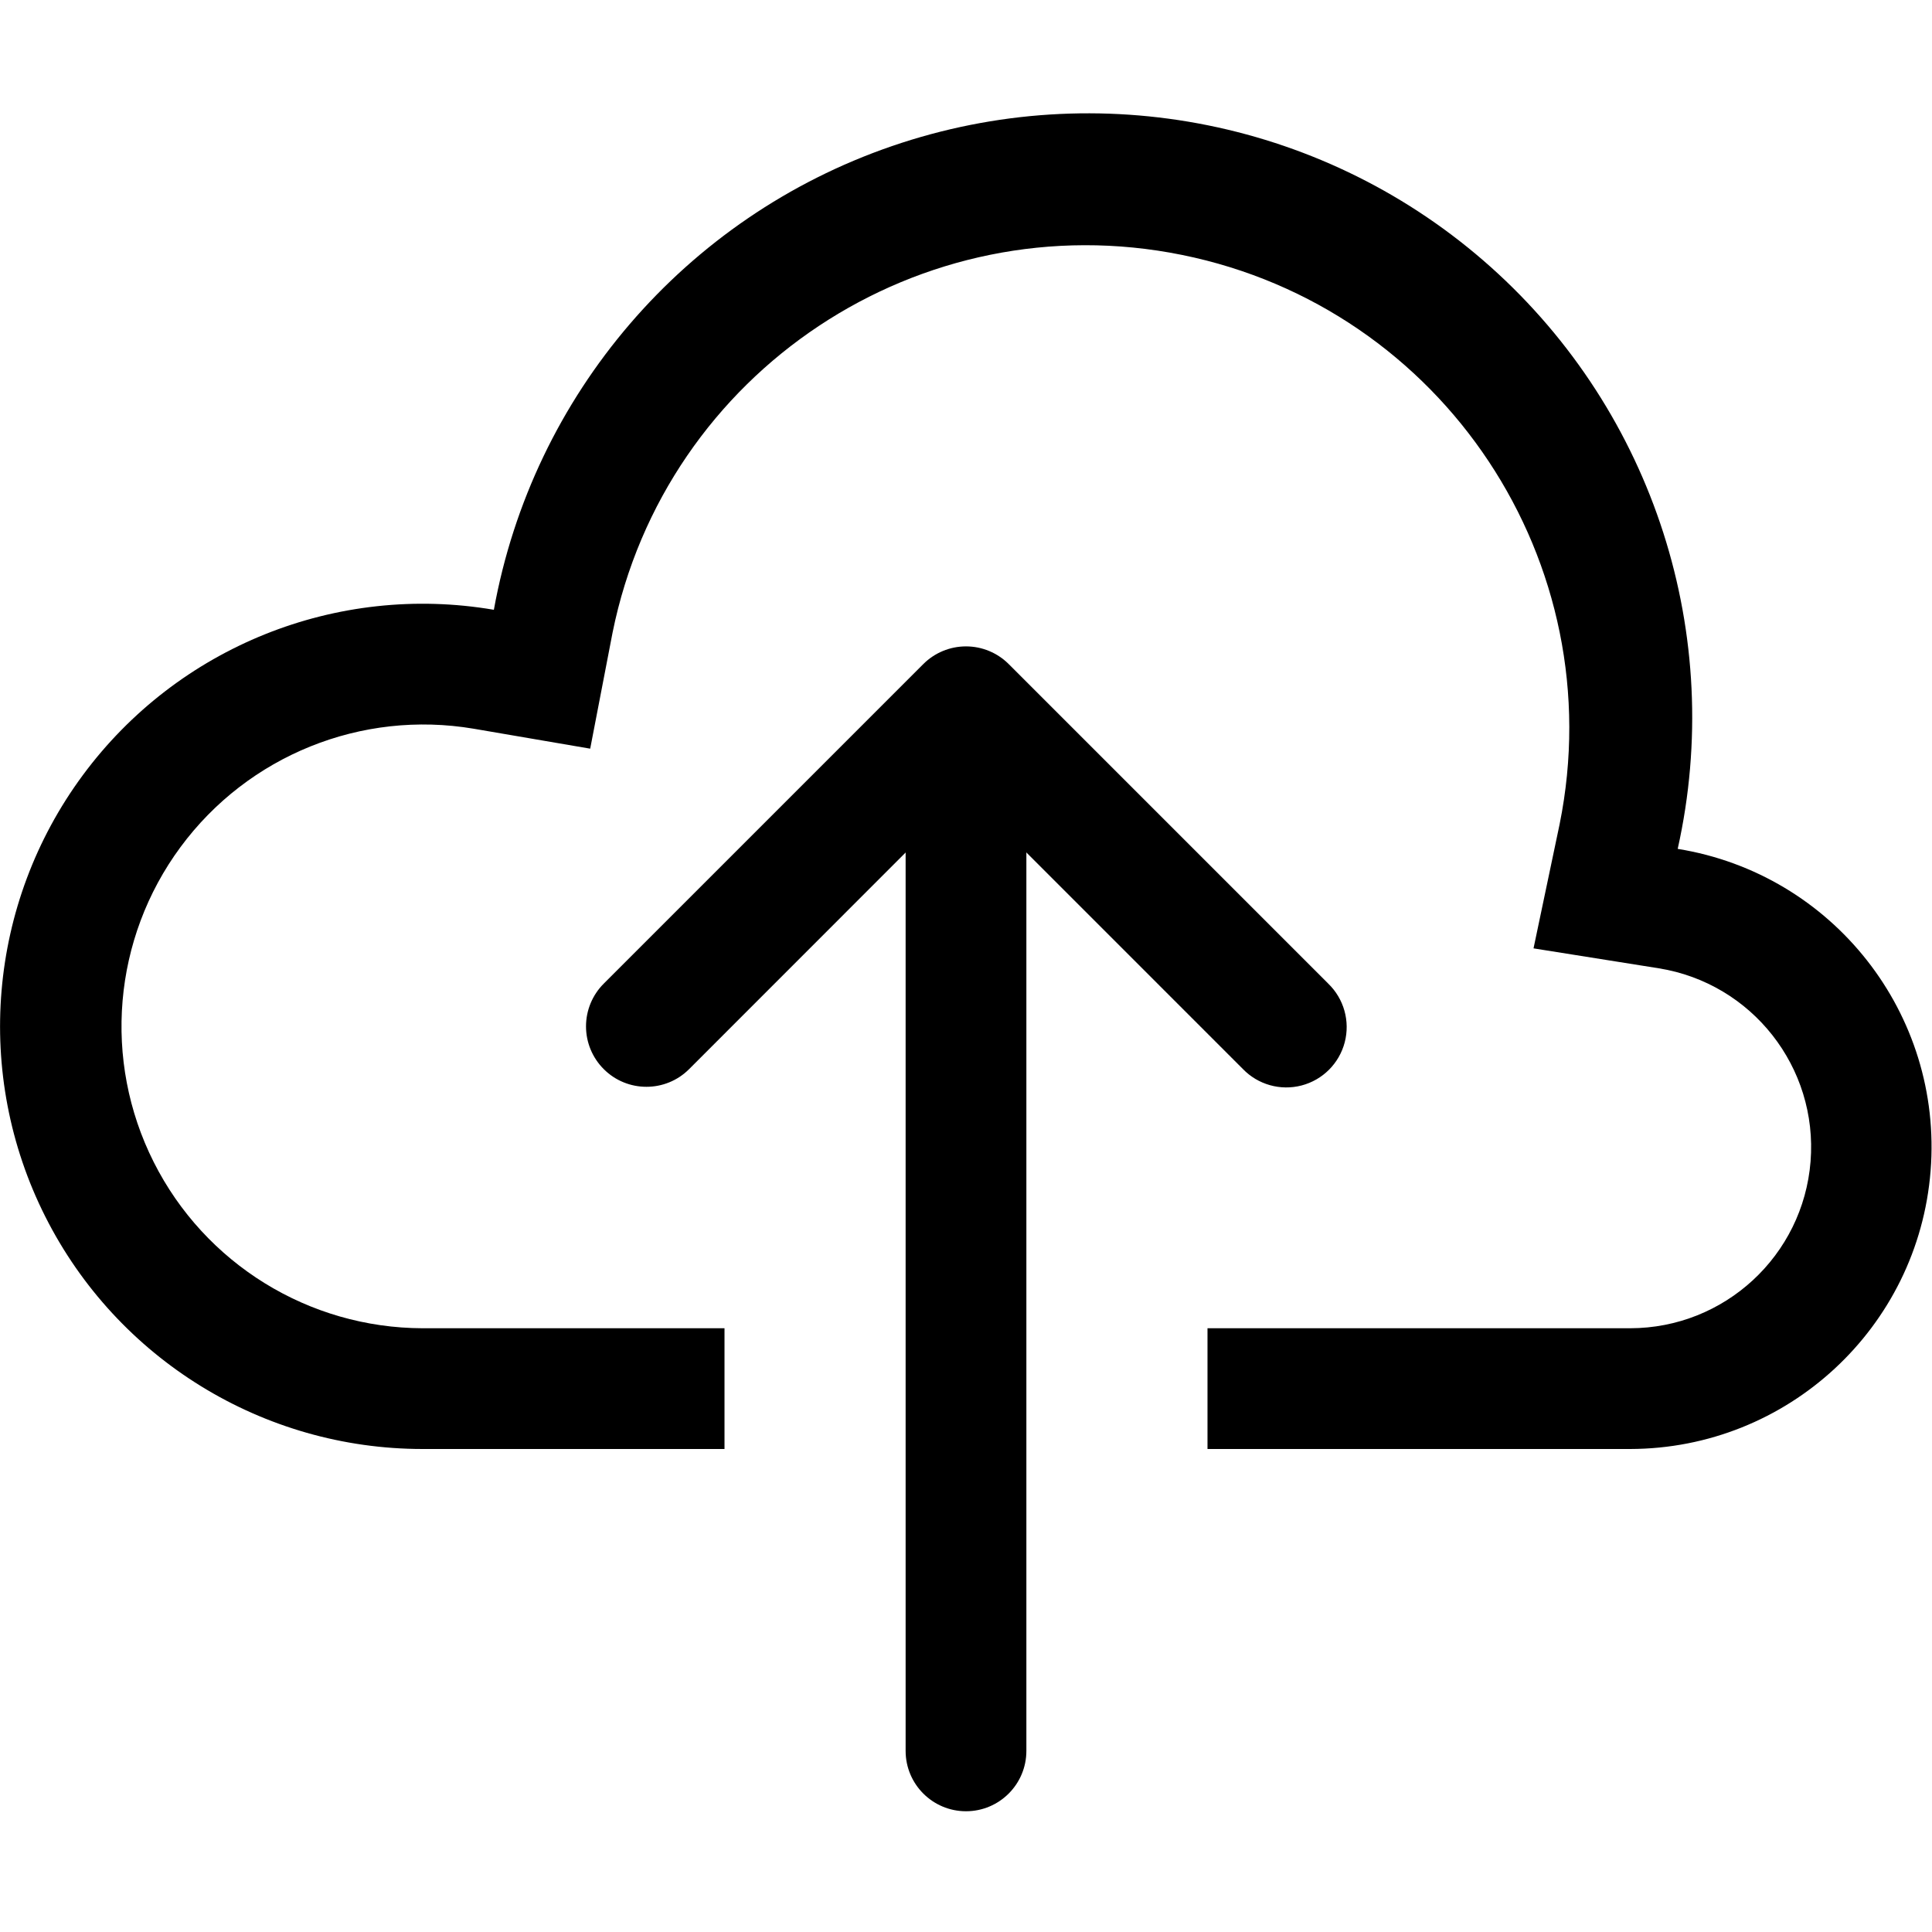
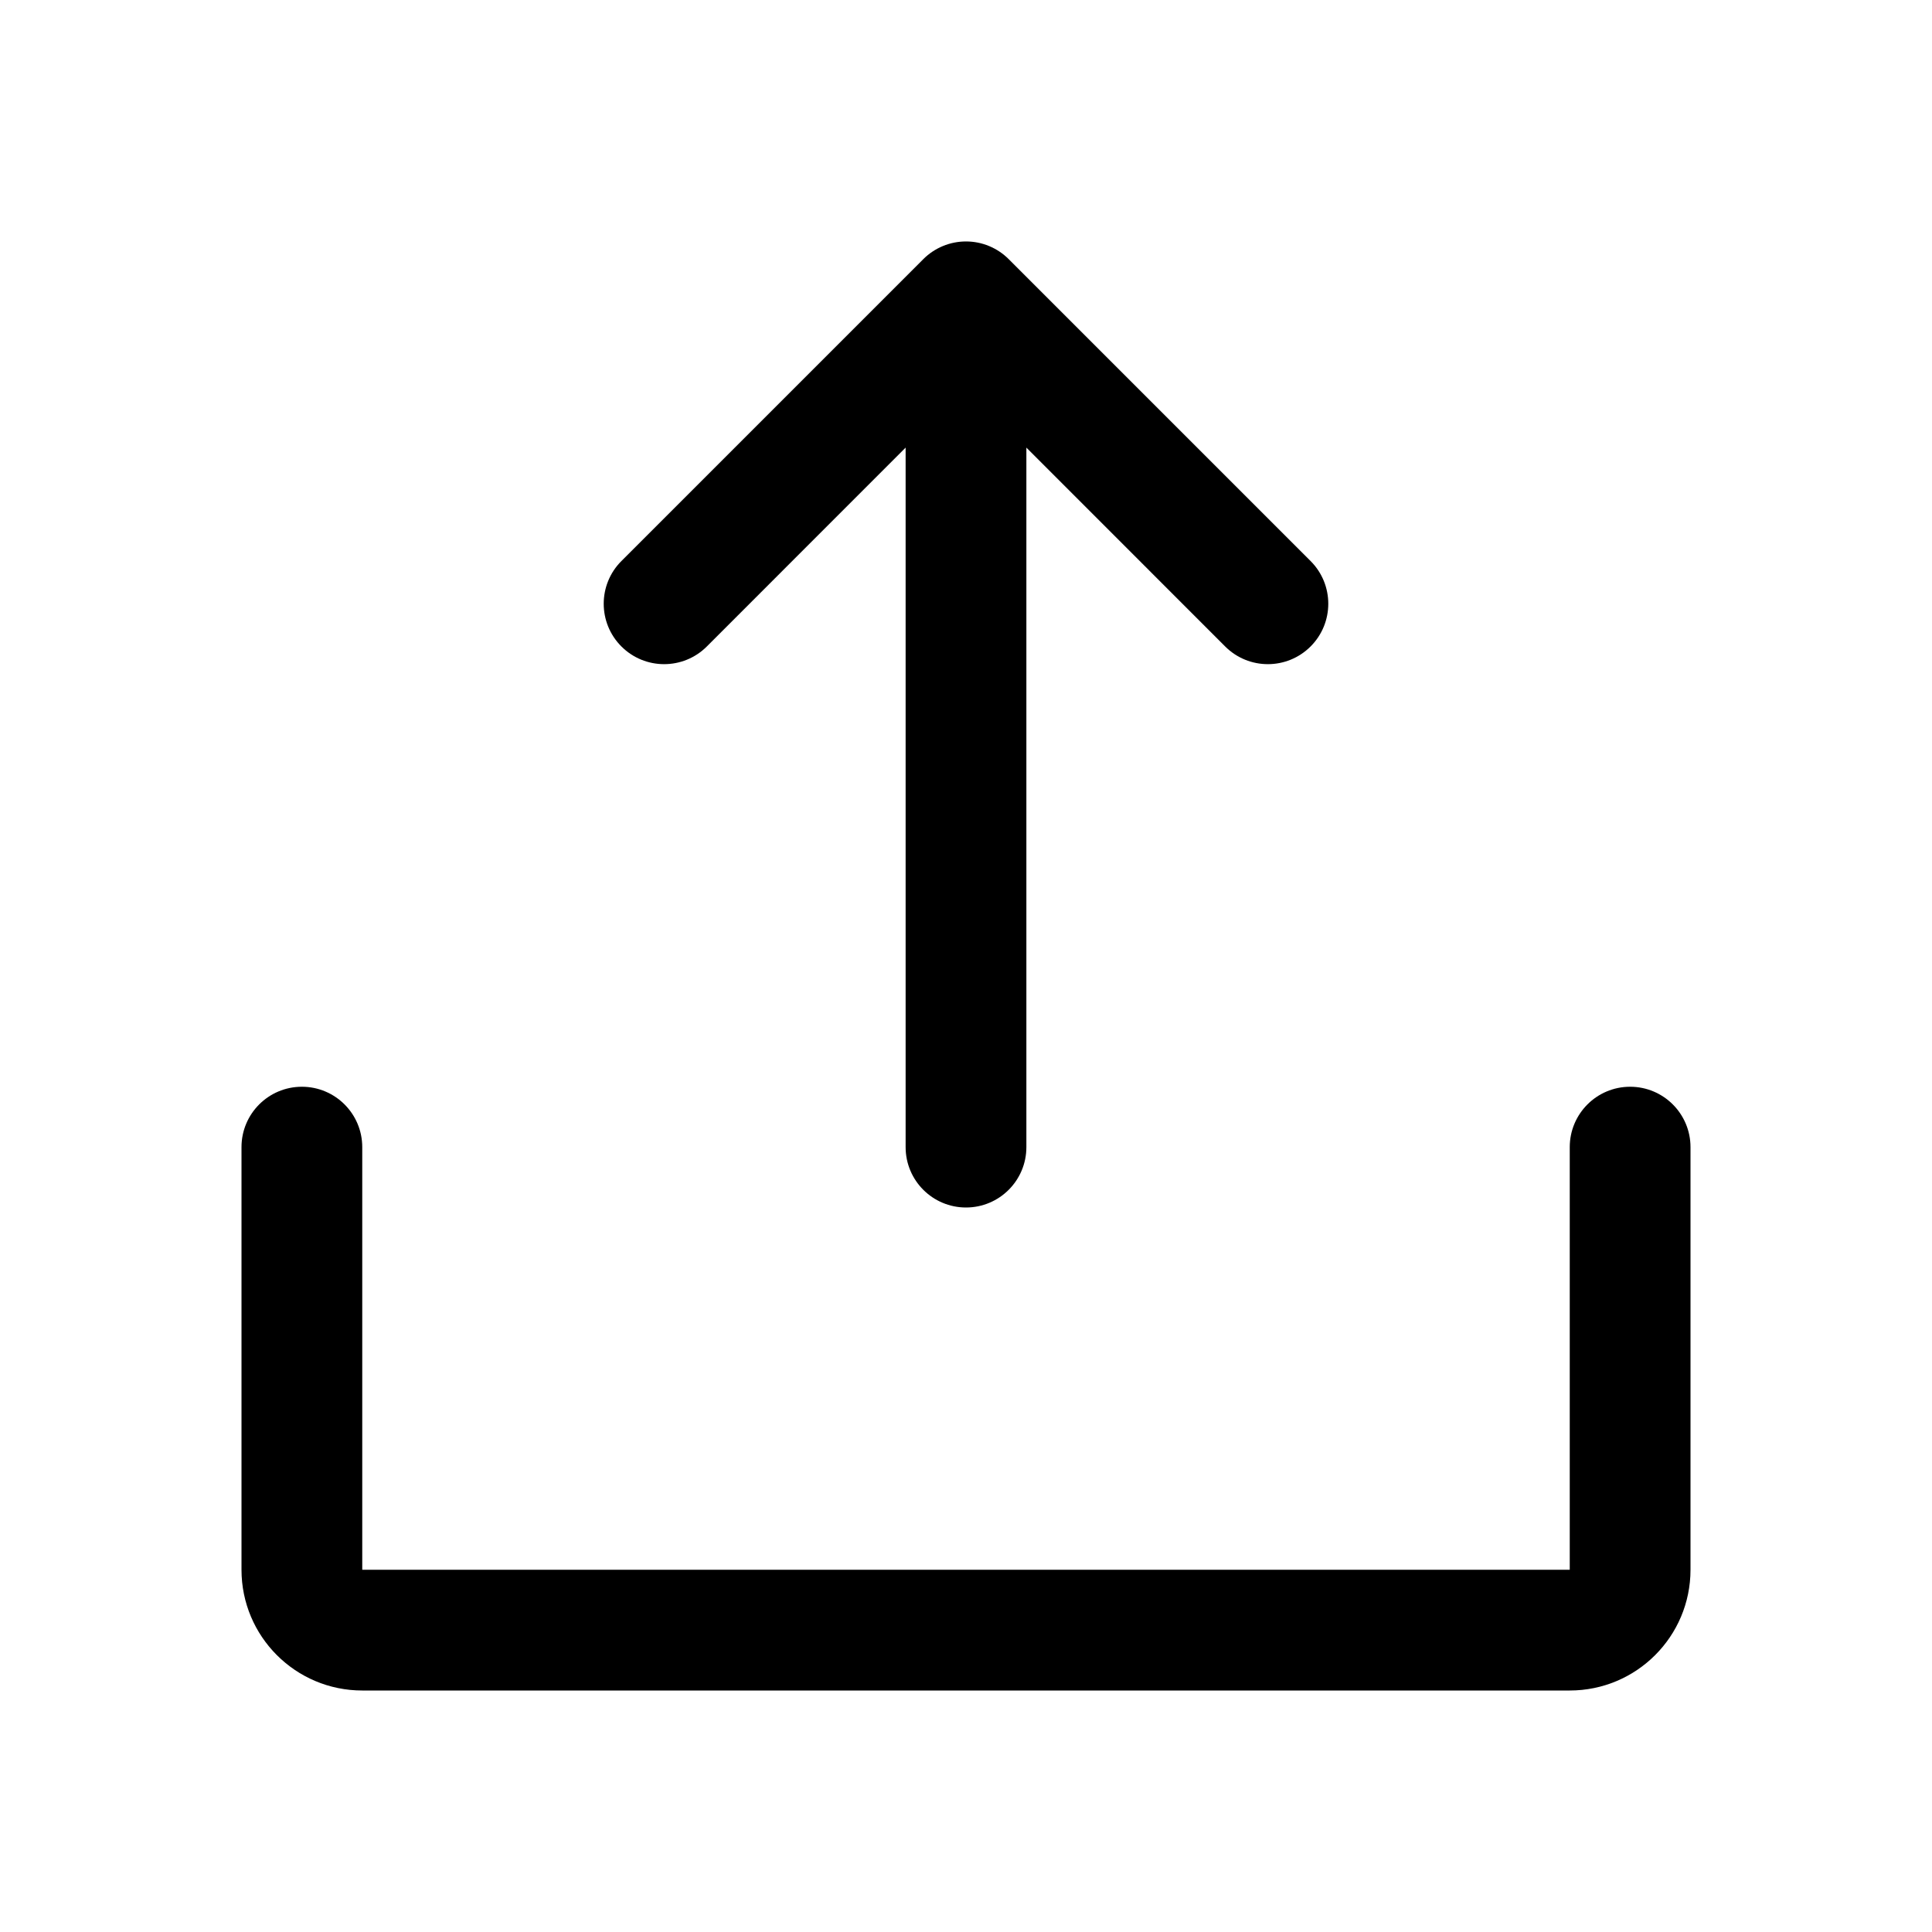
- <svg xmlns="http://www.w3.org/2000/svg" width="1rem" height="1rem" viewBox="0 0 16 16" fill="currentColor">
-   <path d="M4.887 6.2l-.964-.165A2.5 2.5 0 103.5 11H6v1H3.5a3.5 3.5 0 11.59-6.95 5.002 5.002 0 119.804 1.98A2.501 2.501 0 0113.5 12H10v-1h3.5a1.5 1.5 0 00.237-2.981L12.7 7.854l.216-1.028a4 4 0 10-7.843-1.587l-.185.96z" />
-   <path fill-rule="evenodd" d="M5 8.854a.5.5 0 00.707 0L8 6.56l2.293 2.293A.5.5 0 1011 8.146L8.354 5.5a.5.5 0 00-.708 0L5 8.146a.5.5 0 000 .708z" clip-rule="evenodd" />
-   <path fill-rule="evenodd" d="M8 6a.5.5 0 01.5.5v8a.5.5 0 01-1 0v-8A.5.5 0 018 6z" clip-rule="evenodd" />
+ <svg xmlns="http://www.w3.org/2000/svg" width="24" height="24" fill="currentColor" viewBox="0 0 256 256">
+   <path d="M224,152v56a16,16,0,0,1-16,16H48a16,16,0,0,1-16-16V152a8,8,0,0,1,16,0v56H208V152a8,8,0,0,1,16,0ZM93.66,85.66,120,59.31V152a8,8,0,0,0,16,0V59.31l26.34,26.35a8,8,0,0,0,11.32-11.32l-40-40a8,8,0,0,0-11.32,0l-40,40A8,8,0,0,0,93.66,85.66Z" />
</svg>
